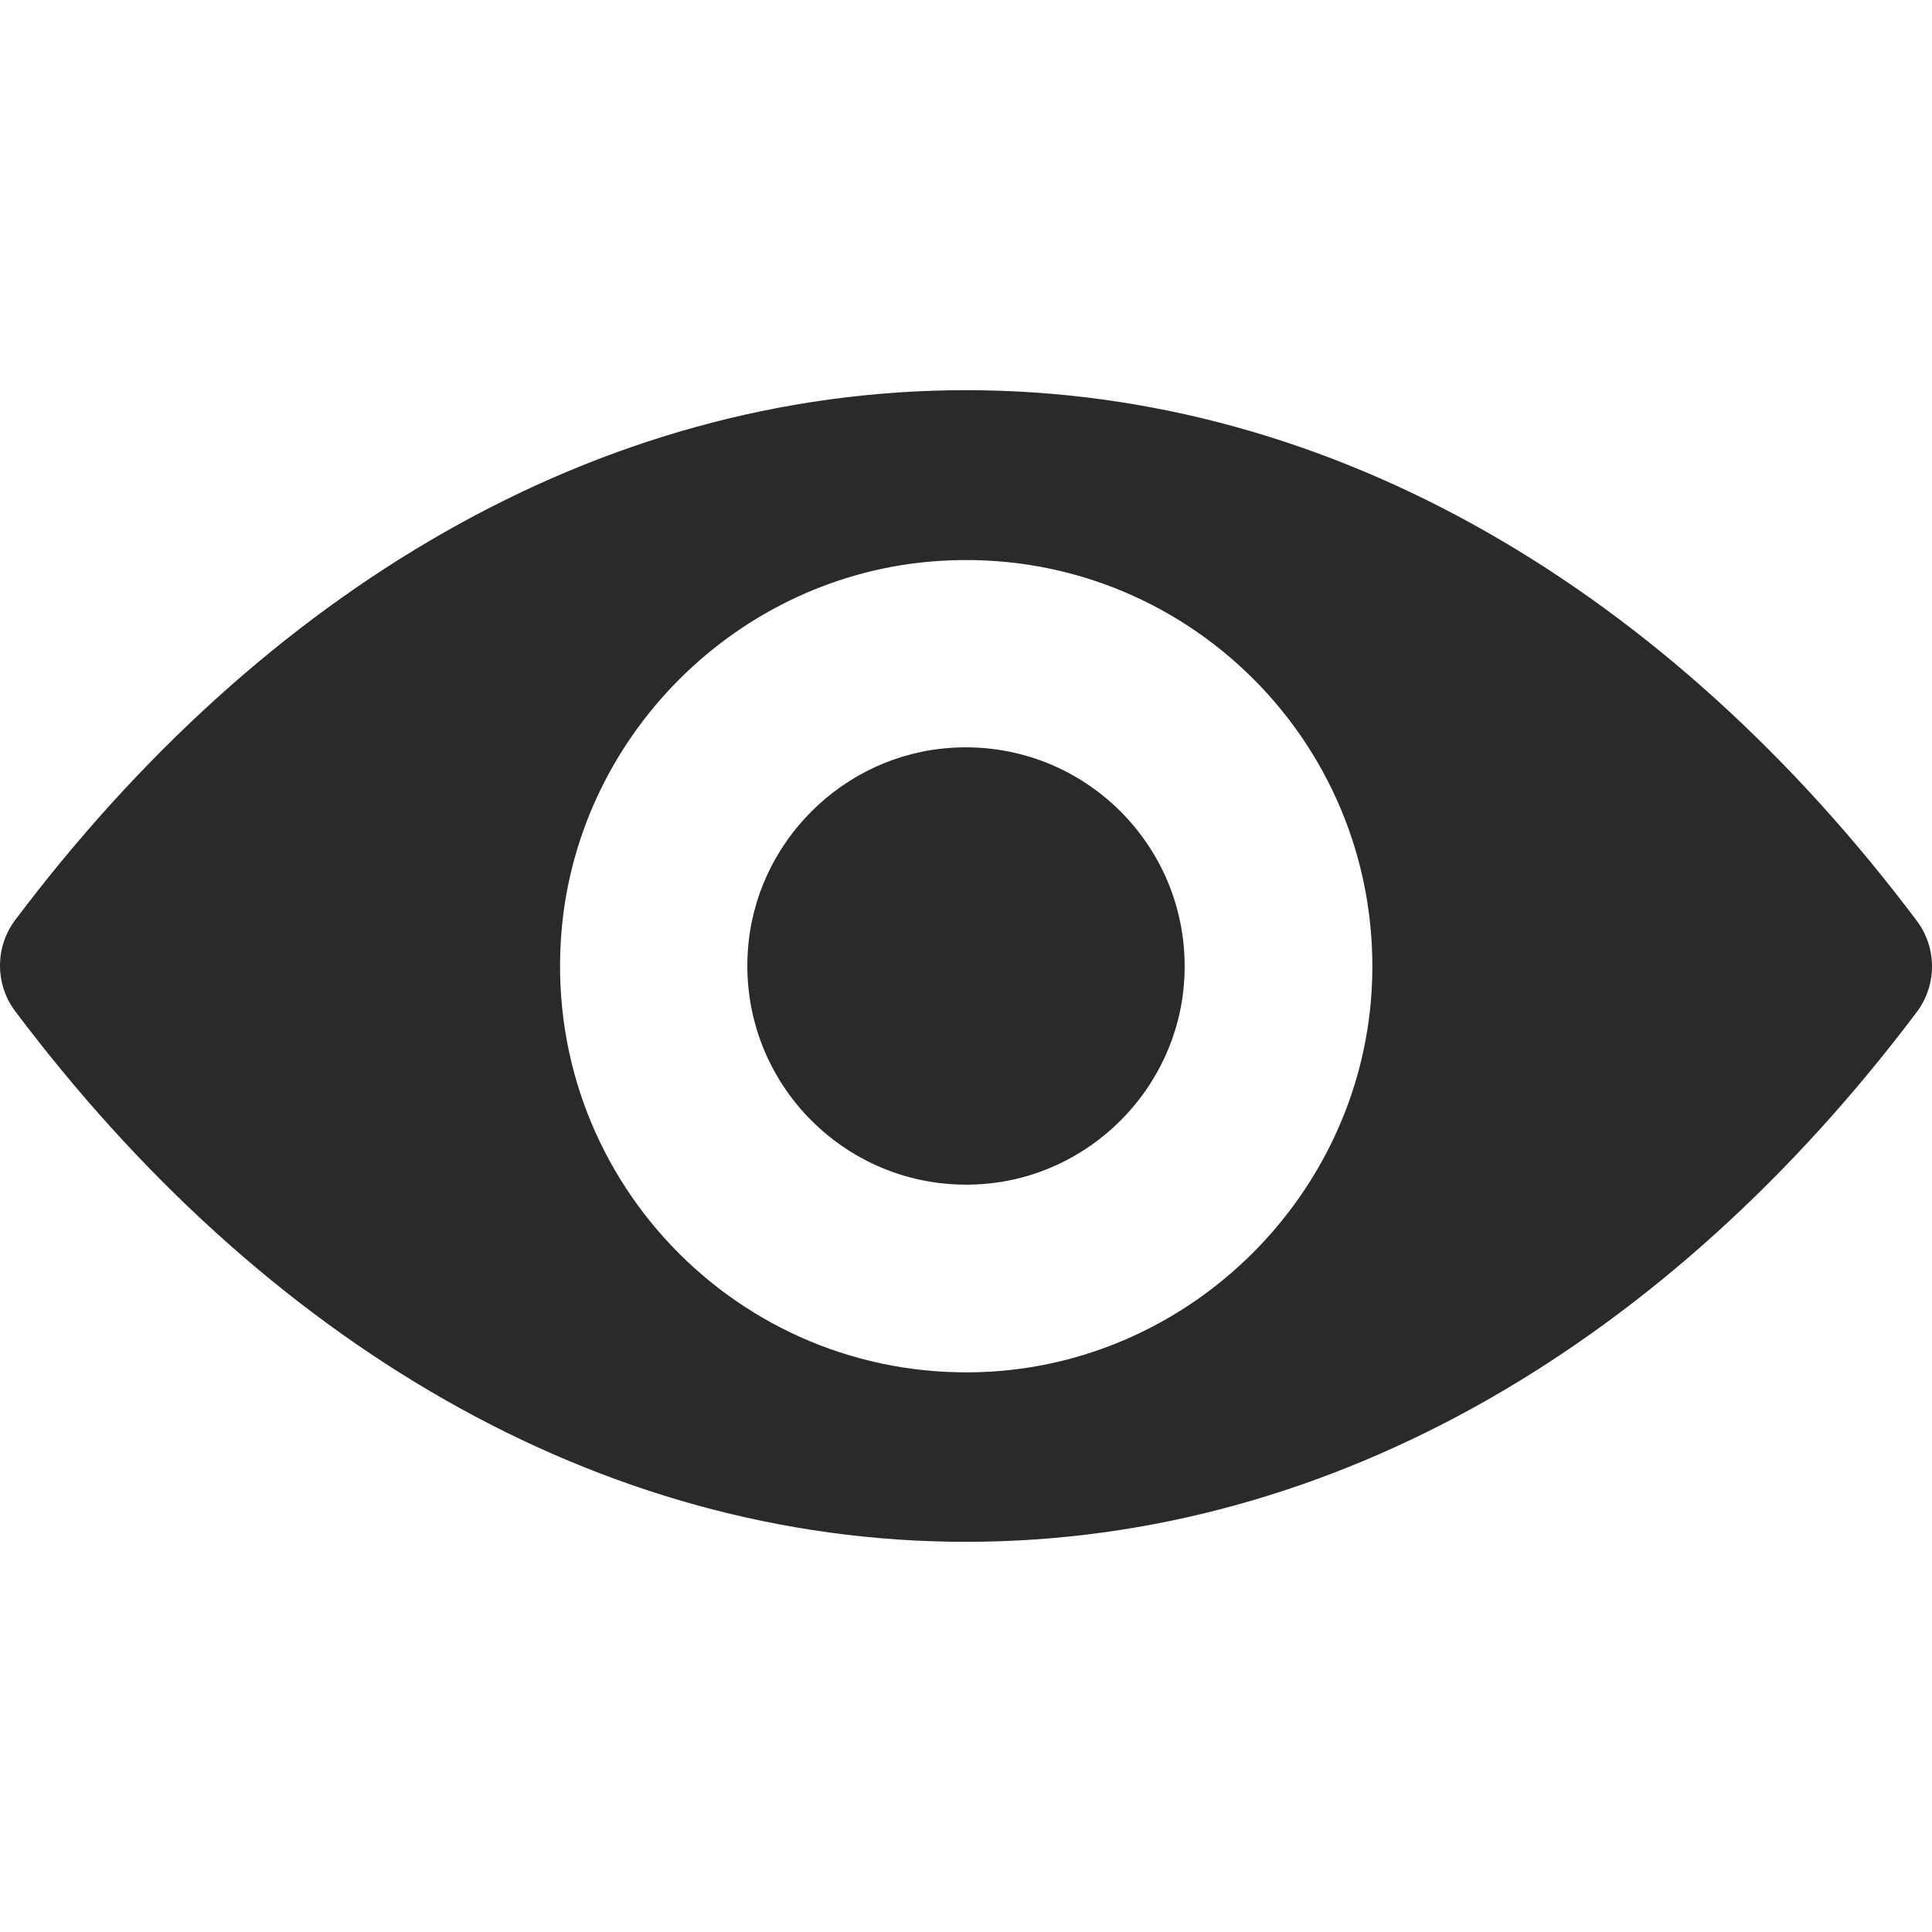
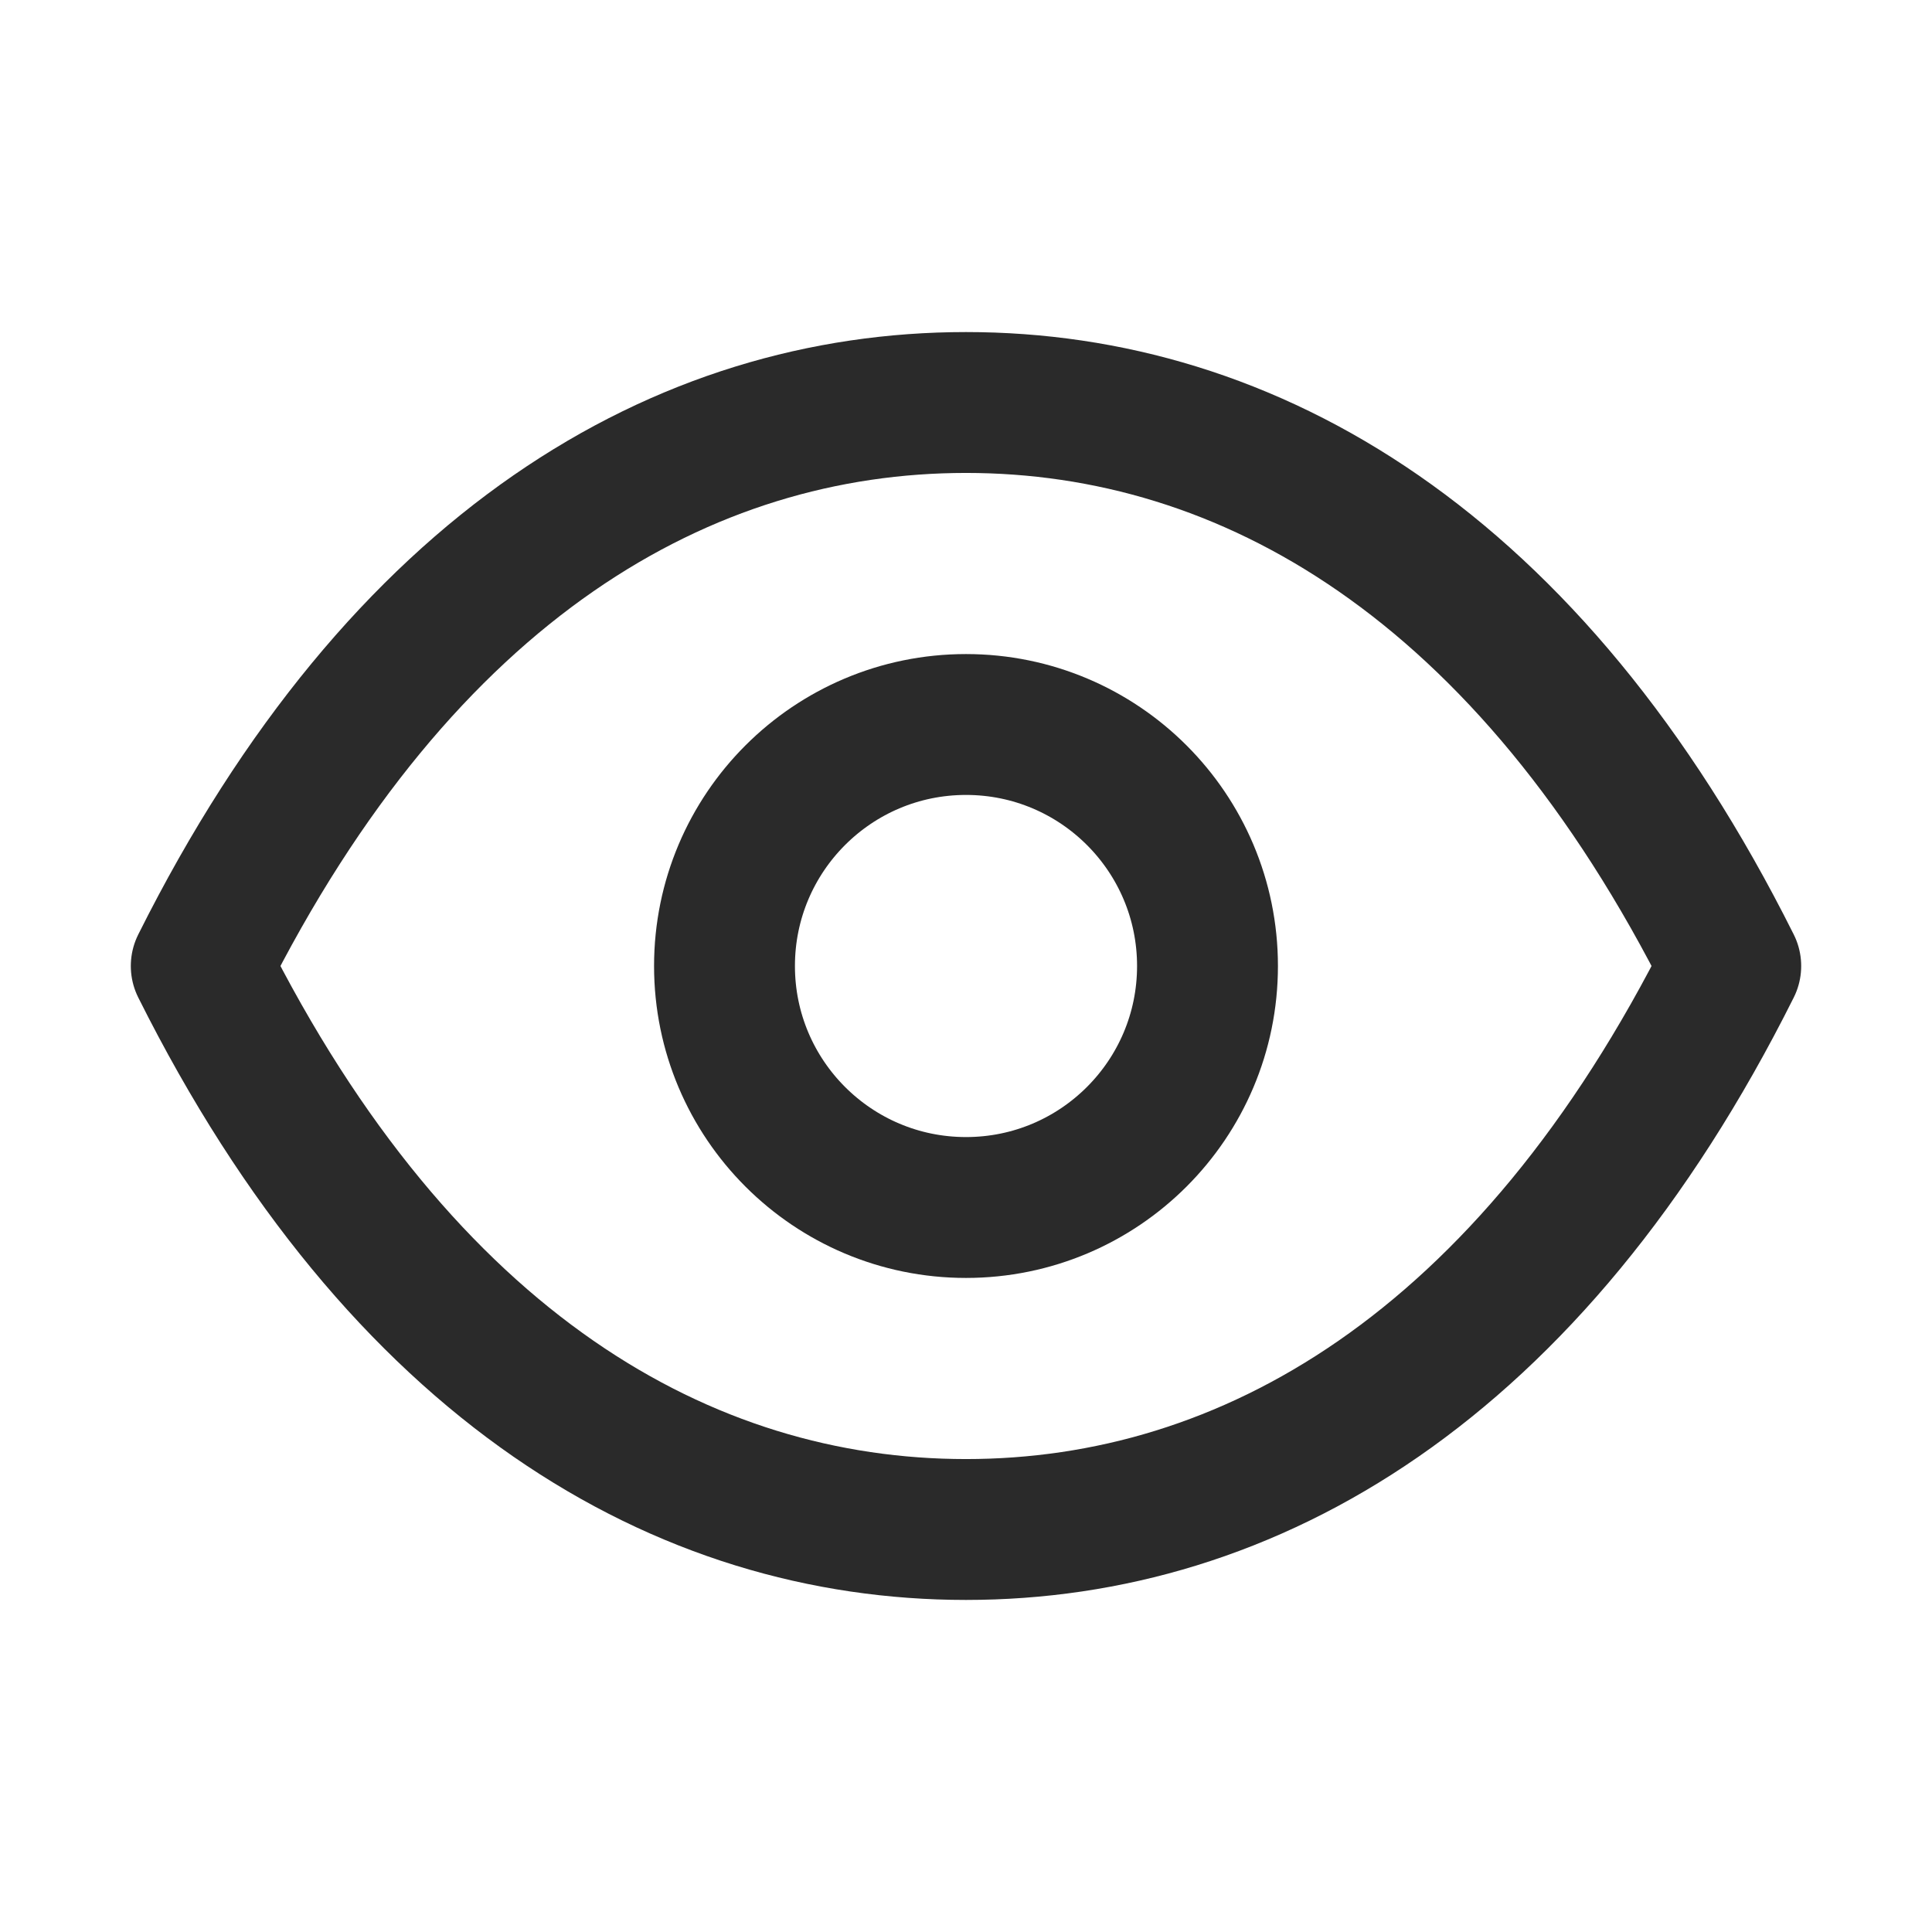
- <svg xmlns="http://www.w3.org/2000/svg" version="1.1" id="Capa_1" x="0px" y="0px" viewBox="0 0 487.85 487.85" style="enable-background:new 0 0 487.85 487.85;" xml:space="preserve" width="512px" height="512px">
-   <g>
-     <g>
-       <g>
-         <path d="M243.925,98.525c-93.2,0-177.7,50.9-240.1,133.8c-5.1,6.8-5.1,16.2,0,23c62.4,83,146.9,134,240.1,134    s177.7-50.9,240.1-133.8c5.1-6.8,5.1-16.2,0-23C421.625,149.525,337.125,98.525,243.925,98.525z M250.625,346.325    c-61.9,3.9-112.9-47.1-109-109c3.2-51,44.6-92.5,95.7-95.7c61.9-3.9,112.9,47.1,109,109    C343.025,301.625,301.625,343.025,250.625,346.325z" data-original="#000000" class="active-path" data-old_color="#000000" fill="#2A2A2A" />
-         <path d="M247.525,299.025c-33.3,2.1-60.8-25.4-58.7-58.7c1.7-27.5,24-49.8,51.5-51.5c33.3-2.1,60.8,25.4,58.7,58.7    C297.325,275.025,275.025,297.325,247.525,299.025z" data-original="#000000" class="active-path" data-old_color="#000000" fill="#2A2A2A" />
-       </g>
-     </g>
-   </g>
+ <svg xmlns="http://www.w3.org/2000/svg" width="24" height="24" viewBox="0 0 24 24" fill="none" stroke-width="1.75" stroke-linecap="round" stroke-linejoin="round">
+   <path d="M2.5 12 C5 7 8.5 5 12 5 C15.5 5 19 7 21.5 12 C19 17 15.5 19 12 19 C8.5 19 5 17 2.5 12 Z" stroke="#2A2A2A" />
+   <circle cx="12" cy="12" r="3" stroke="#2A2A2A" />
</svg>
